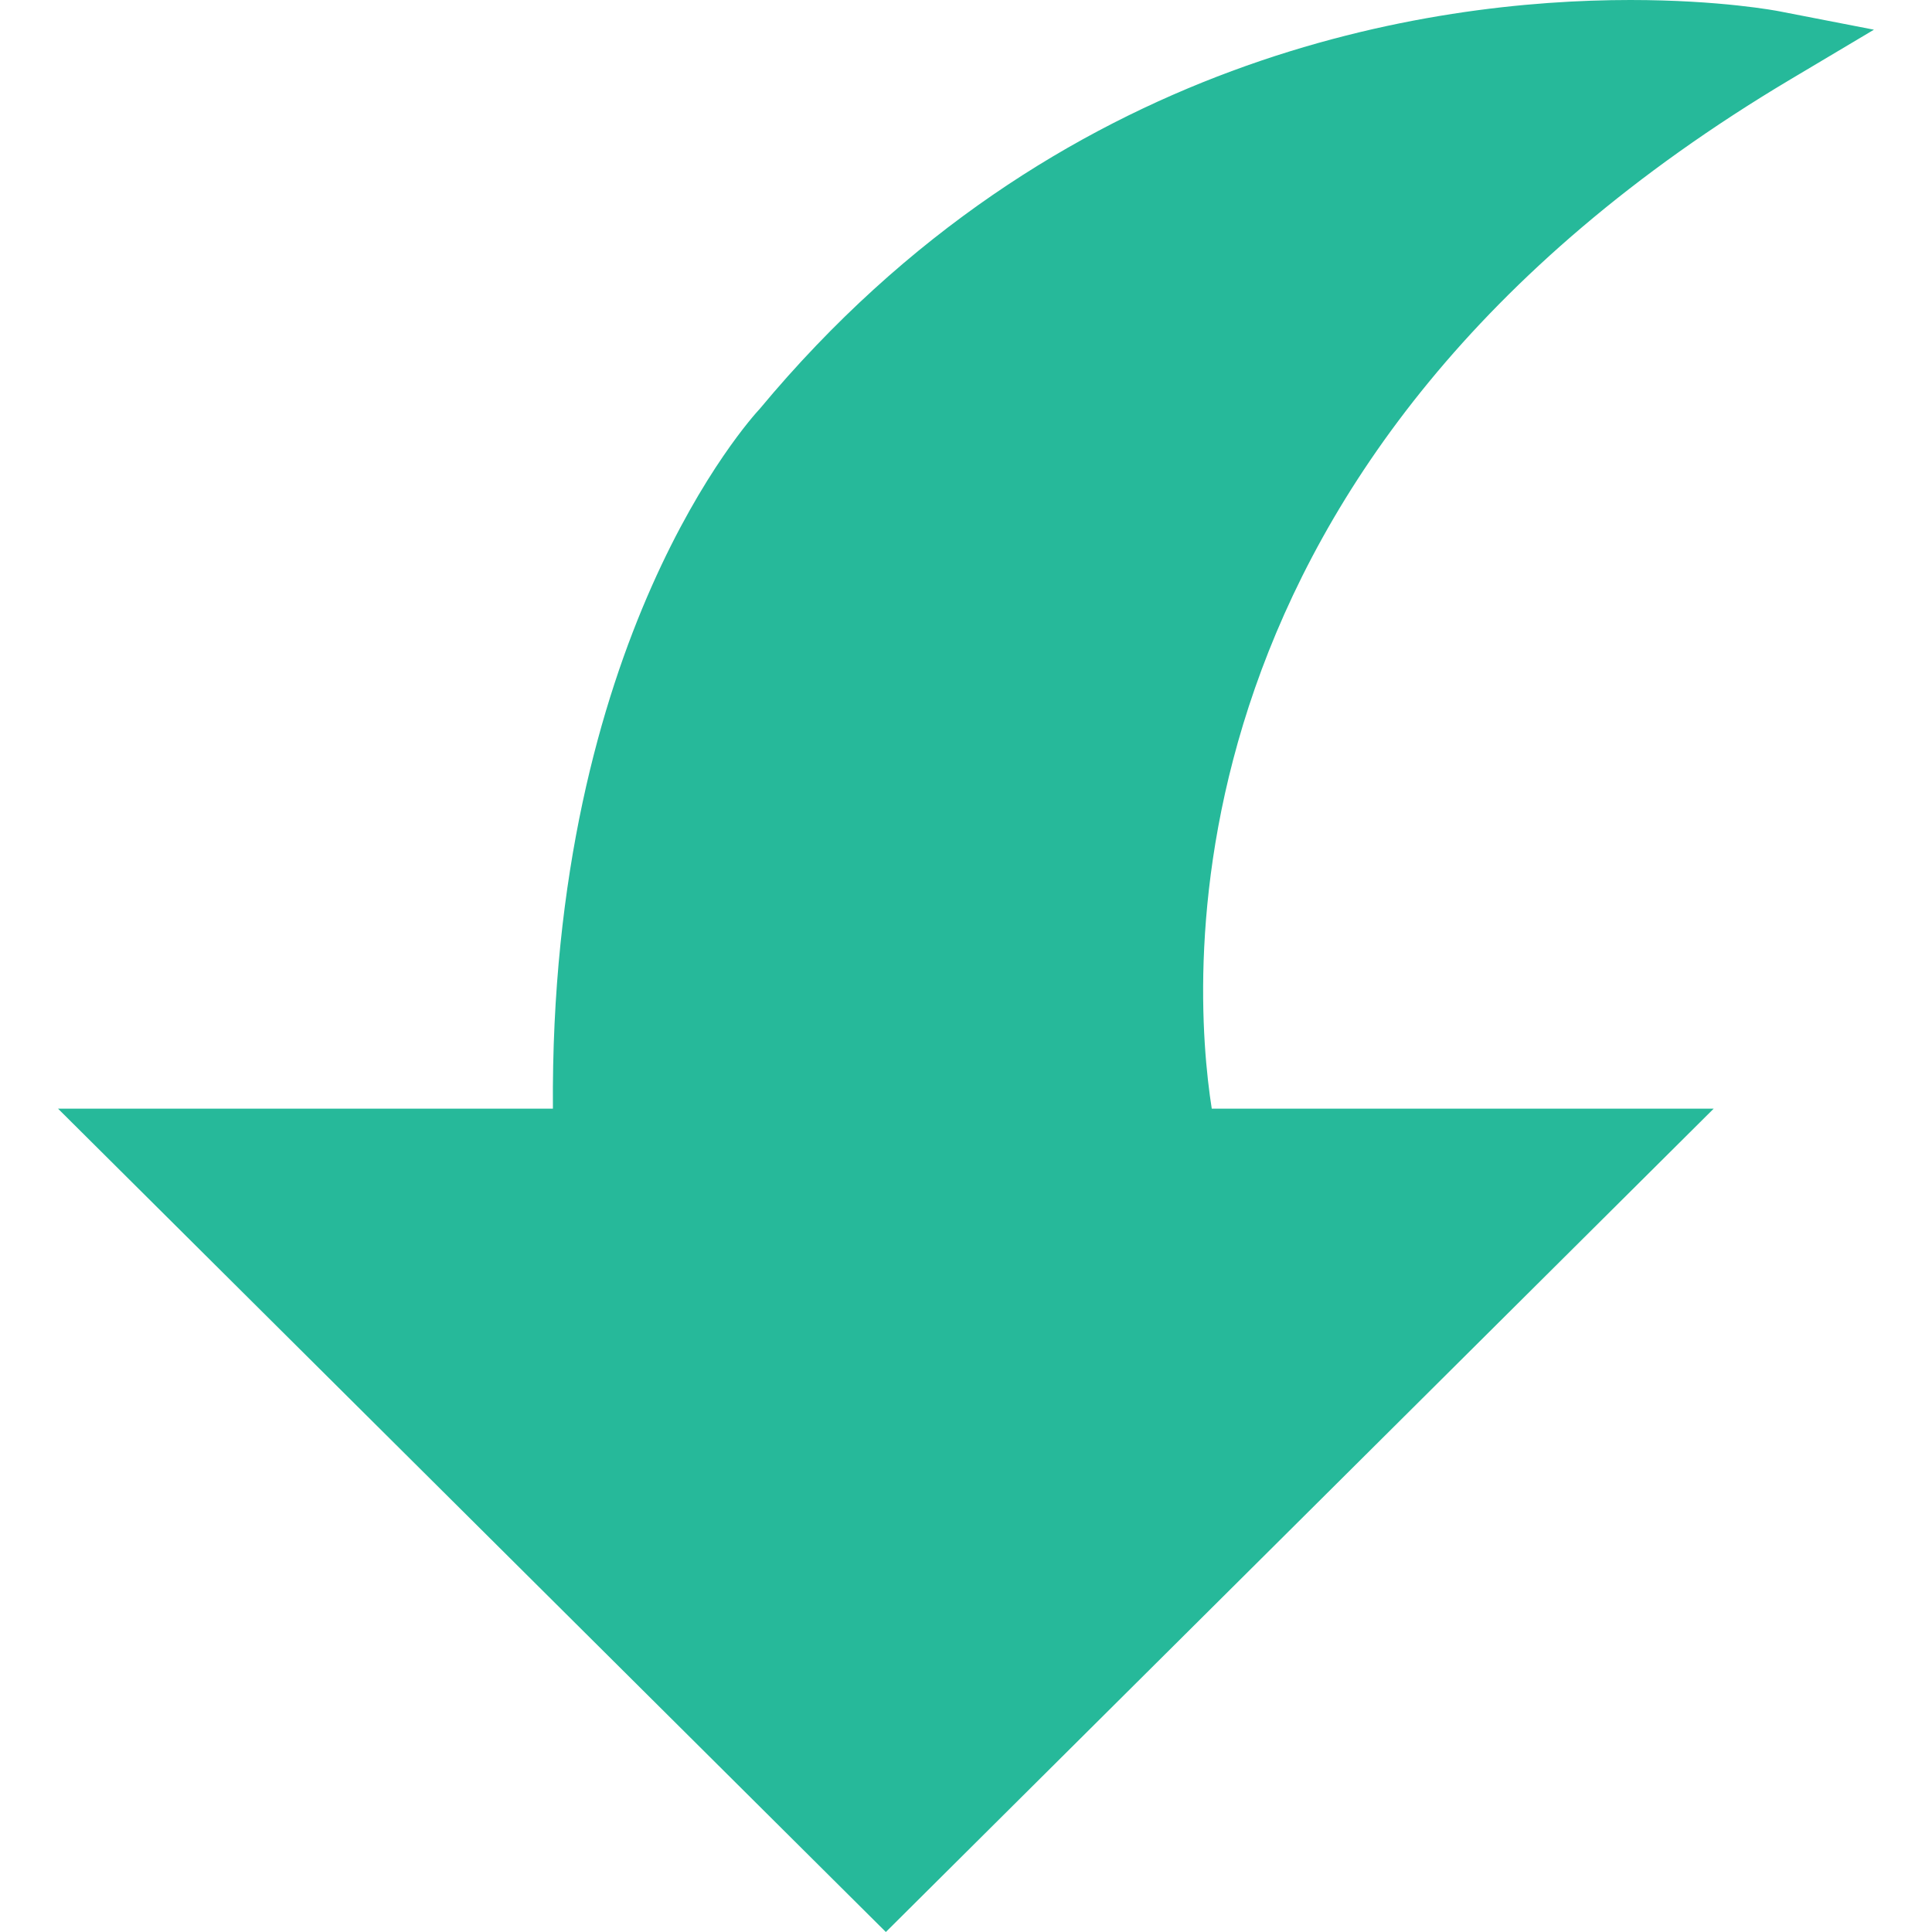
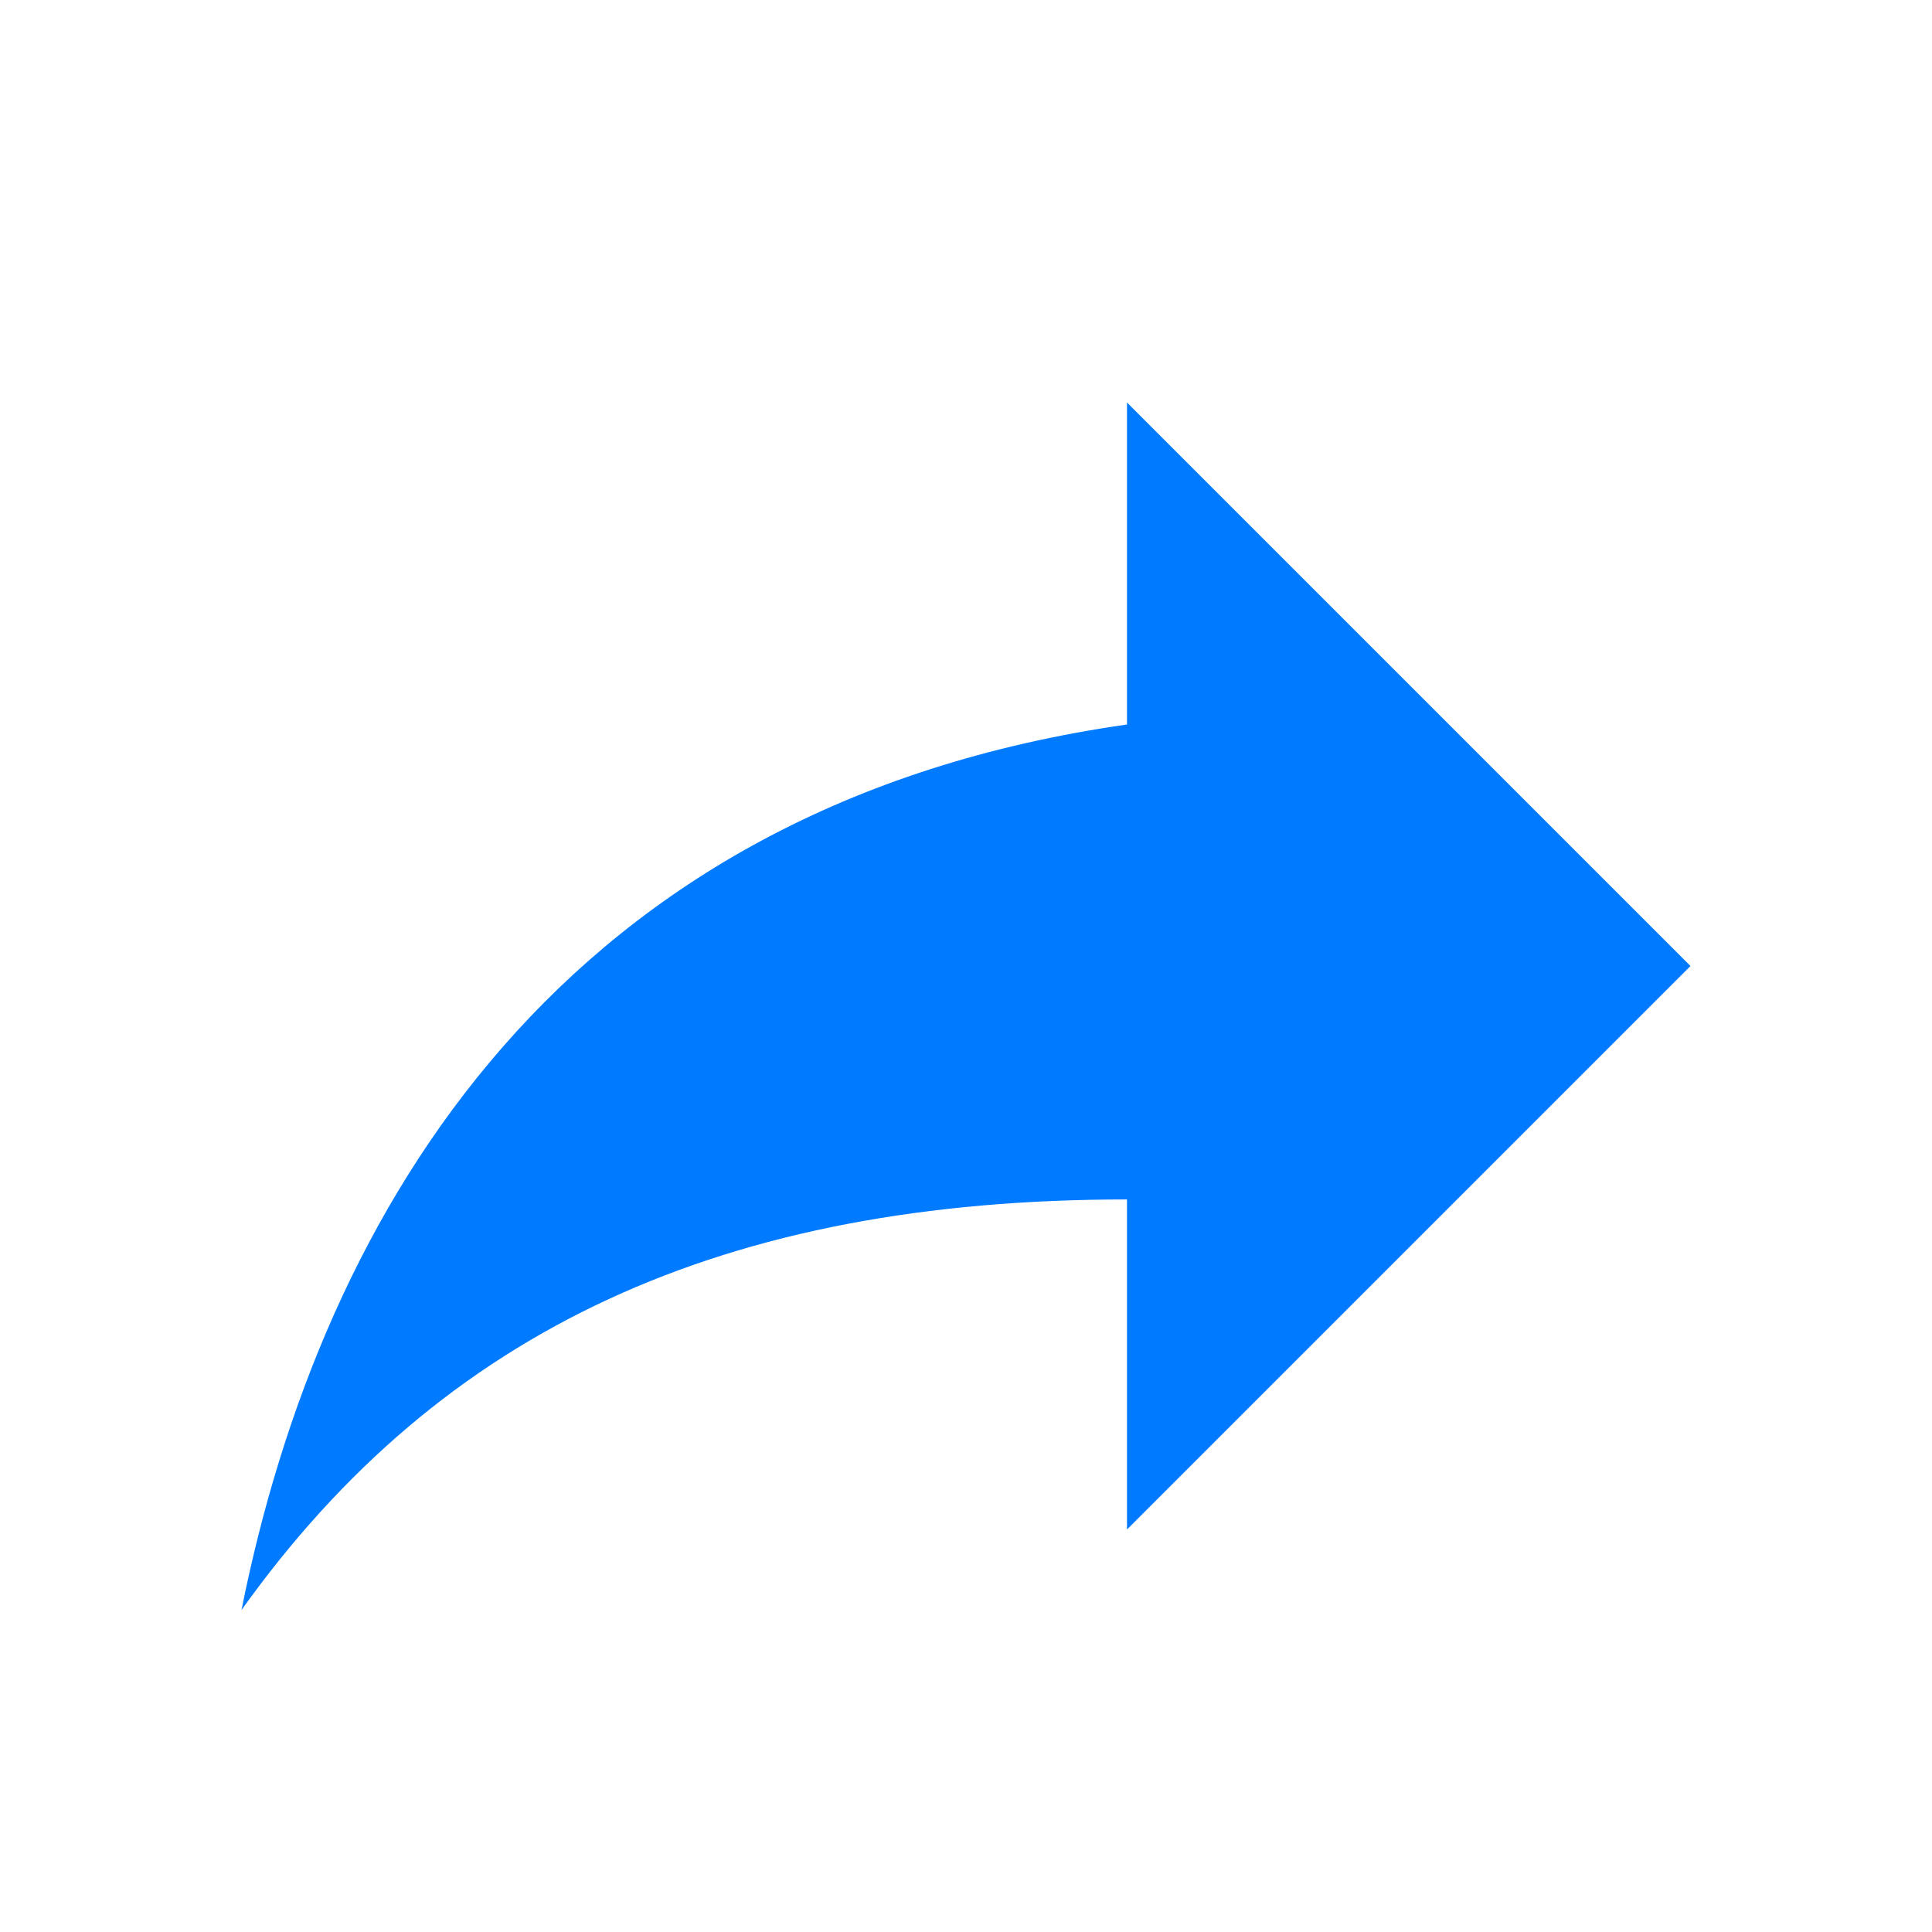
- <svg xmlns="http://www.w3.org/2000/svg" version="1.1" id="Capa_1" x="0px" y="0px" viewBox="0 0 52.519 52.519" style="enable-background:new 0 0 52.519 52.519;" xml:space="preserve">
-   <g>
-     <path style="fill:#26B99A;" d="M16.049,31.137H4.001l20.08,19.971l20.08-19.971H32.113c0,0-4.292-17.735,16.064-29.849   c0,0-15.536-3.02-26.794,10.51C21.382,11.797,15.651,17.927,16.049,31.137z" />
-     <path style="fill:#26B99A;" d="M24.081,52.519L1.577,30.137H15.03c-0.092-12.759,5.383-18.767,5.622-19.022   C28.691,1.45,38.933,0,44.318,0c2.446,0,3.985,0.294,4.049,0.307l2.574,0.5l-2.253,1.341C31.371,12.453,32.394,26.663,32.94,30.137   h13.645L24.081,52.519z M6.425,32.137l17.656,17.562l17.656-17.562H31.326l-0.185-0.765c-0.043-0.177-3.881-17.082,14.041-29.358   c-4.784-0.15-15.02,0.795-23.031,10.423c-0.091,0.1-5.481,6.089-5.103,18.67l0.03,1.03H6.425z" />
-   </g>
-   <g>
- </g>
-   <g>
- </g>
-   <g>
- </g>
-   <g>
- </g>
-   <g>
- </g>
-   <g>
- </g>
-   <g>
- </g>
-   <g>
- </g>
-   <g>
- </g>
-   <g>
- </g>
-   <g>
- </g>
-   <g>
- </g>
-   <g>
- </g>
-   <g>
- </g>
-   <g>
- </g>
+ <svg xmlns="http://www.w3.org/2000/svg" width="24" height="24" viewBox="0 0 24 24" version="1.1" id="svg6">
+   <defs id="defs10" />
+   <path d="M 14,9 V 5 l 7,7 -7,7 V 14.9 C 9,14.9 5.5,16.5 3,20 4,15 7,10 14,9 Z" id="path2" style="fill:#007bff;fill-opacity:1" />
+   <path d="M0 0h24v24H0z" fill="none" id="path4" />
</svg>
